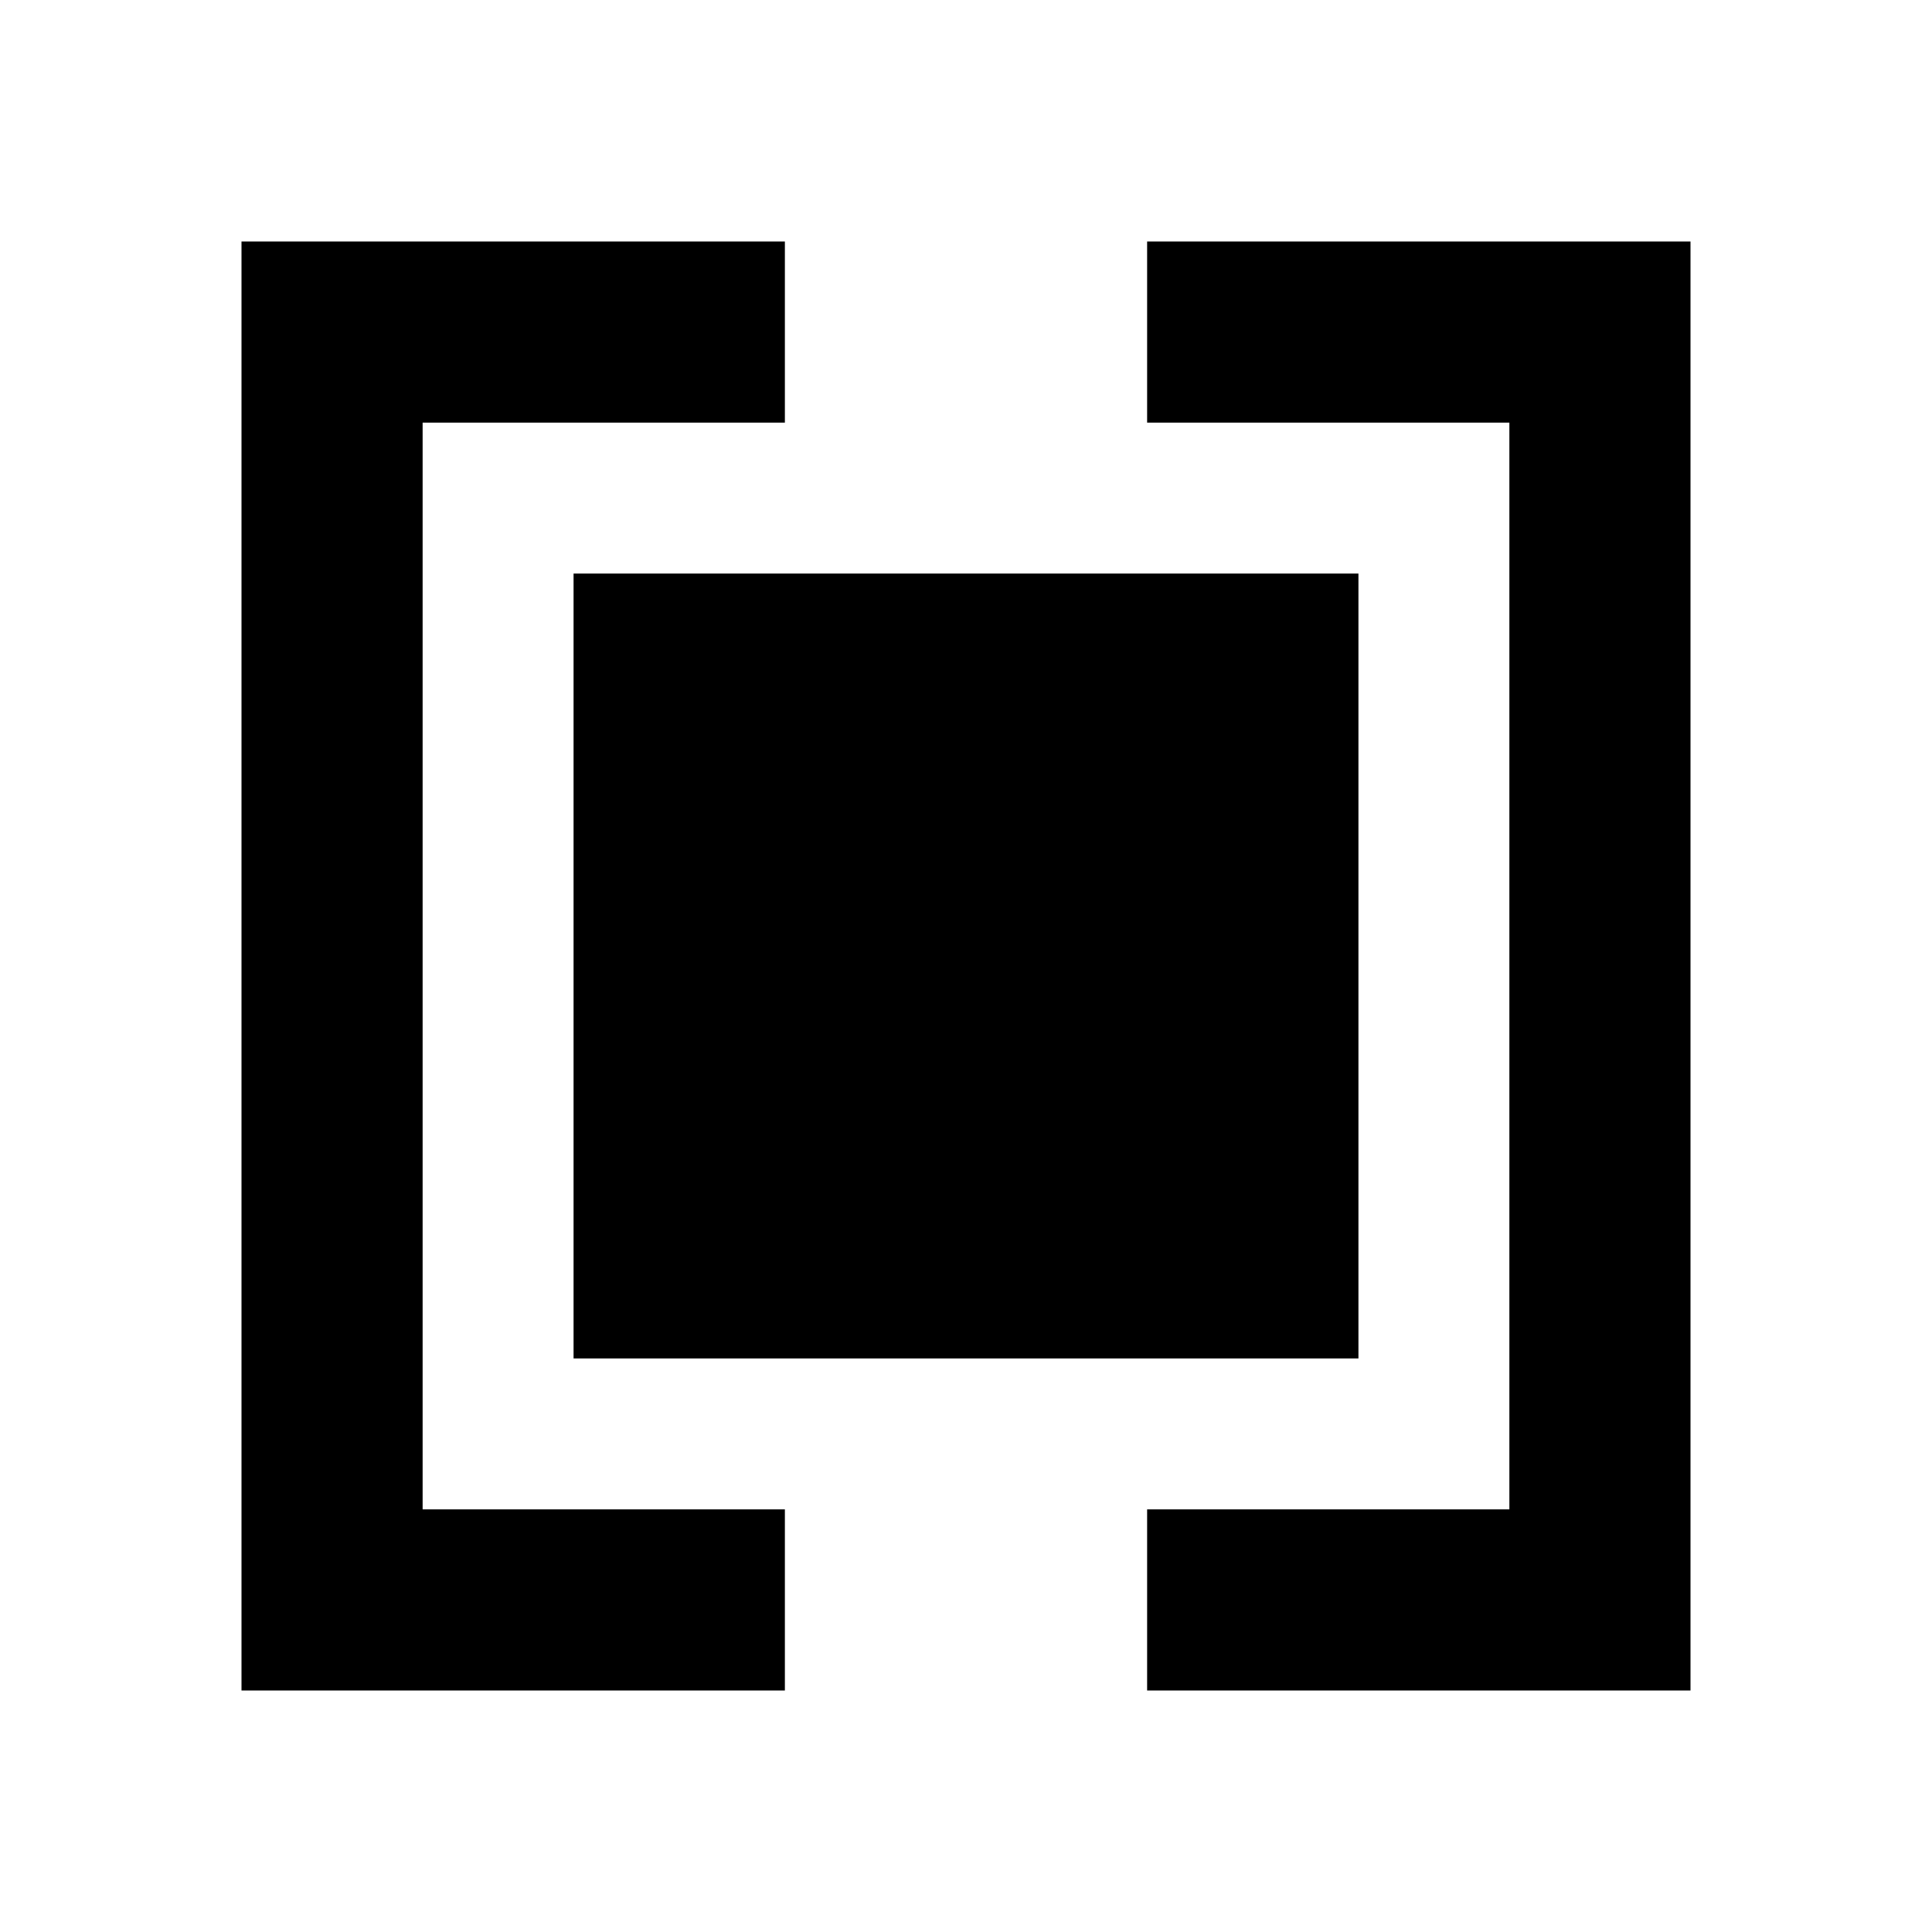
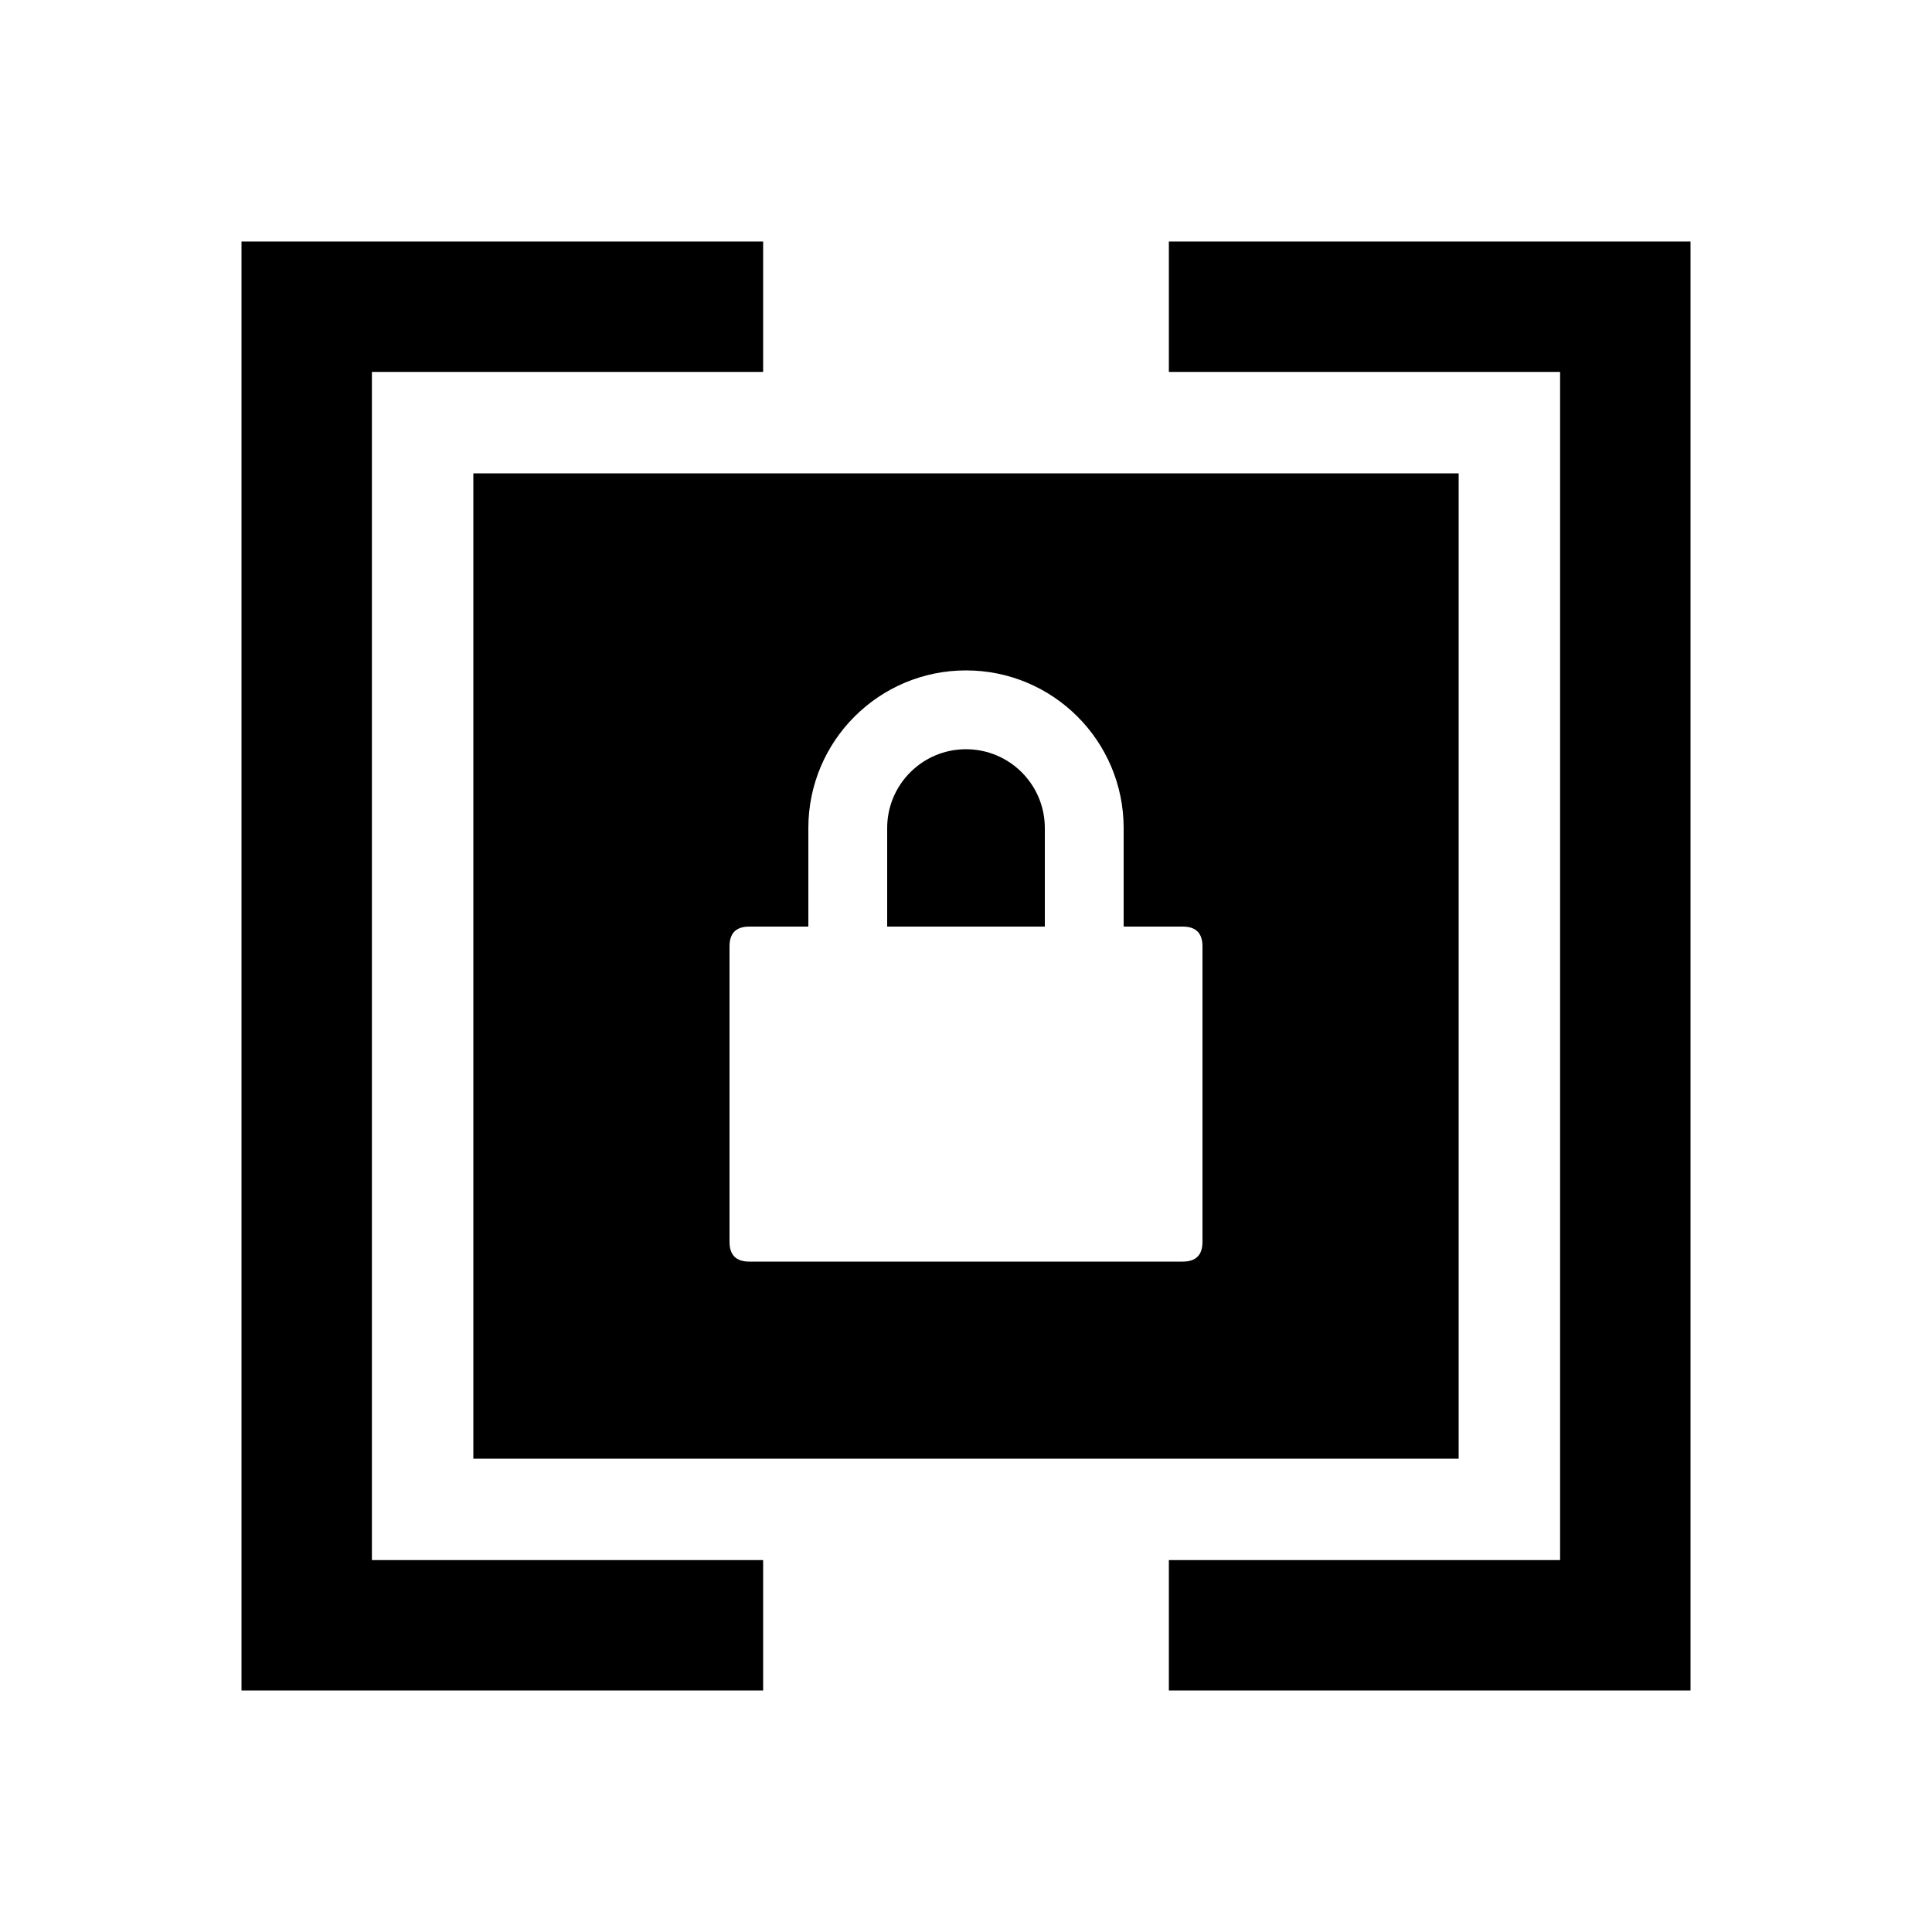
<svg xmlns="http://www.w3.org/2000/svg" width="512" height="512" viewBox="0 0 512 512" role="img" aria-labelledby="title desc">
  <style>
    @media (forced-colors: active) {
      path { fill: CanvasText; }
    }
  </style>
-   <path d="M64 64 H208 V112 H112 V400 H208 V448 H64 Z" fill="currentColor" />
-   <path d="M448 64 H304 V112 H400 V400 H304 V448 H448 Z" fill="currentColor" />
-   <path d="M152 152 H360 V360 H152 Z" fill="currentColor" />
+   <path d="M64 64 H202.24 V98.56 H98.56 V413.44 H202.24 V448 H64 Z" fill="currentColor" fill-rule="evenodd" />
+   <path d="M448 64 H309.76 V98.56 H413.44 V413.44 H309.76 V448 H448 Z" fill="currentColor" fill-rule="evenodd" />
+   <path d="M125.44 125.44 H386.56 V386.56 H125.44 Z M193.331 250.778 Q193.331 245.555 198.554 245.555 H214.221 V219.443 A41.779 41.779 0 0 1 297.779 219.443 V245.555 H313.446 Q318.669 245.555 318.669 250.778 V329.114 Q318.669 334.336 313.446 334.336 H198.554 Q193.331 334.336 193.331 329.114 Z M235.11 245.555 H276.89 V219.443 A20.89 20.89 0 0 0 235.11 219.443 Z" fill="currentColor" fill-rule="evenodd" />
</svg>
